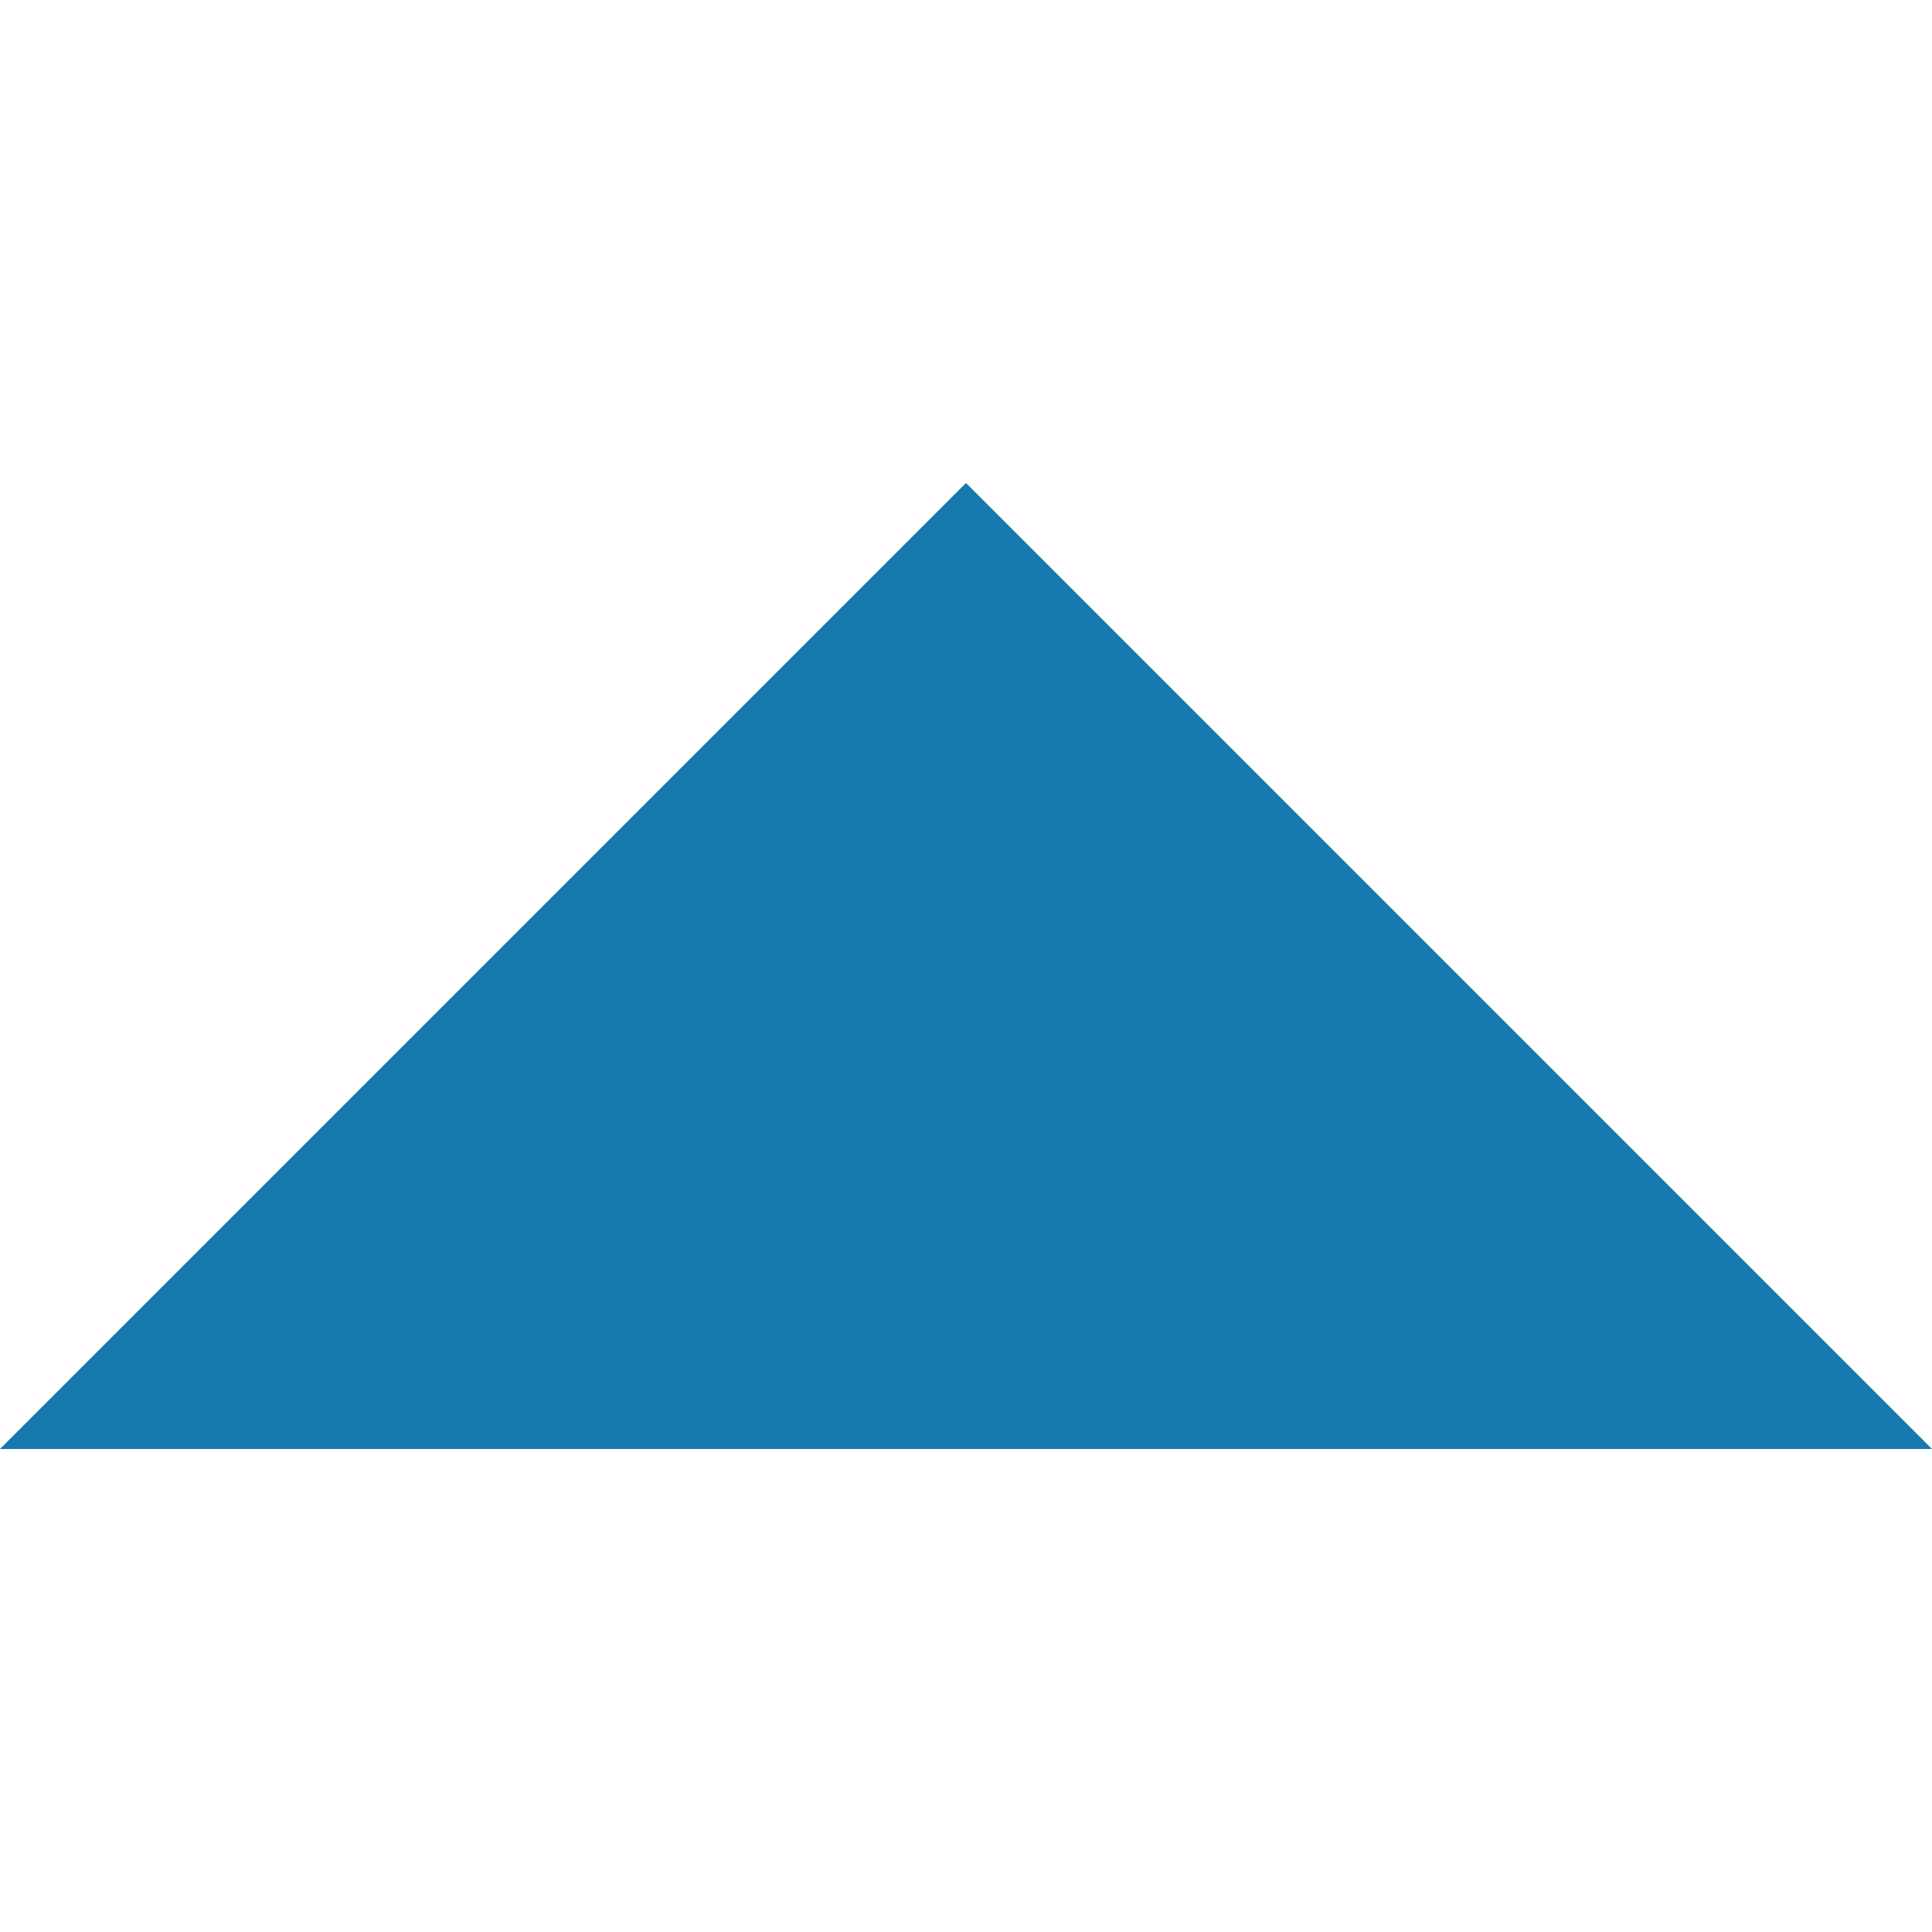
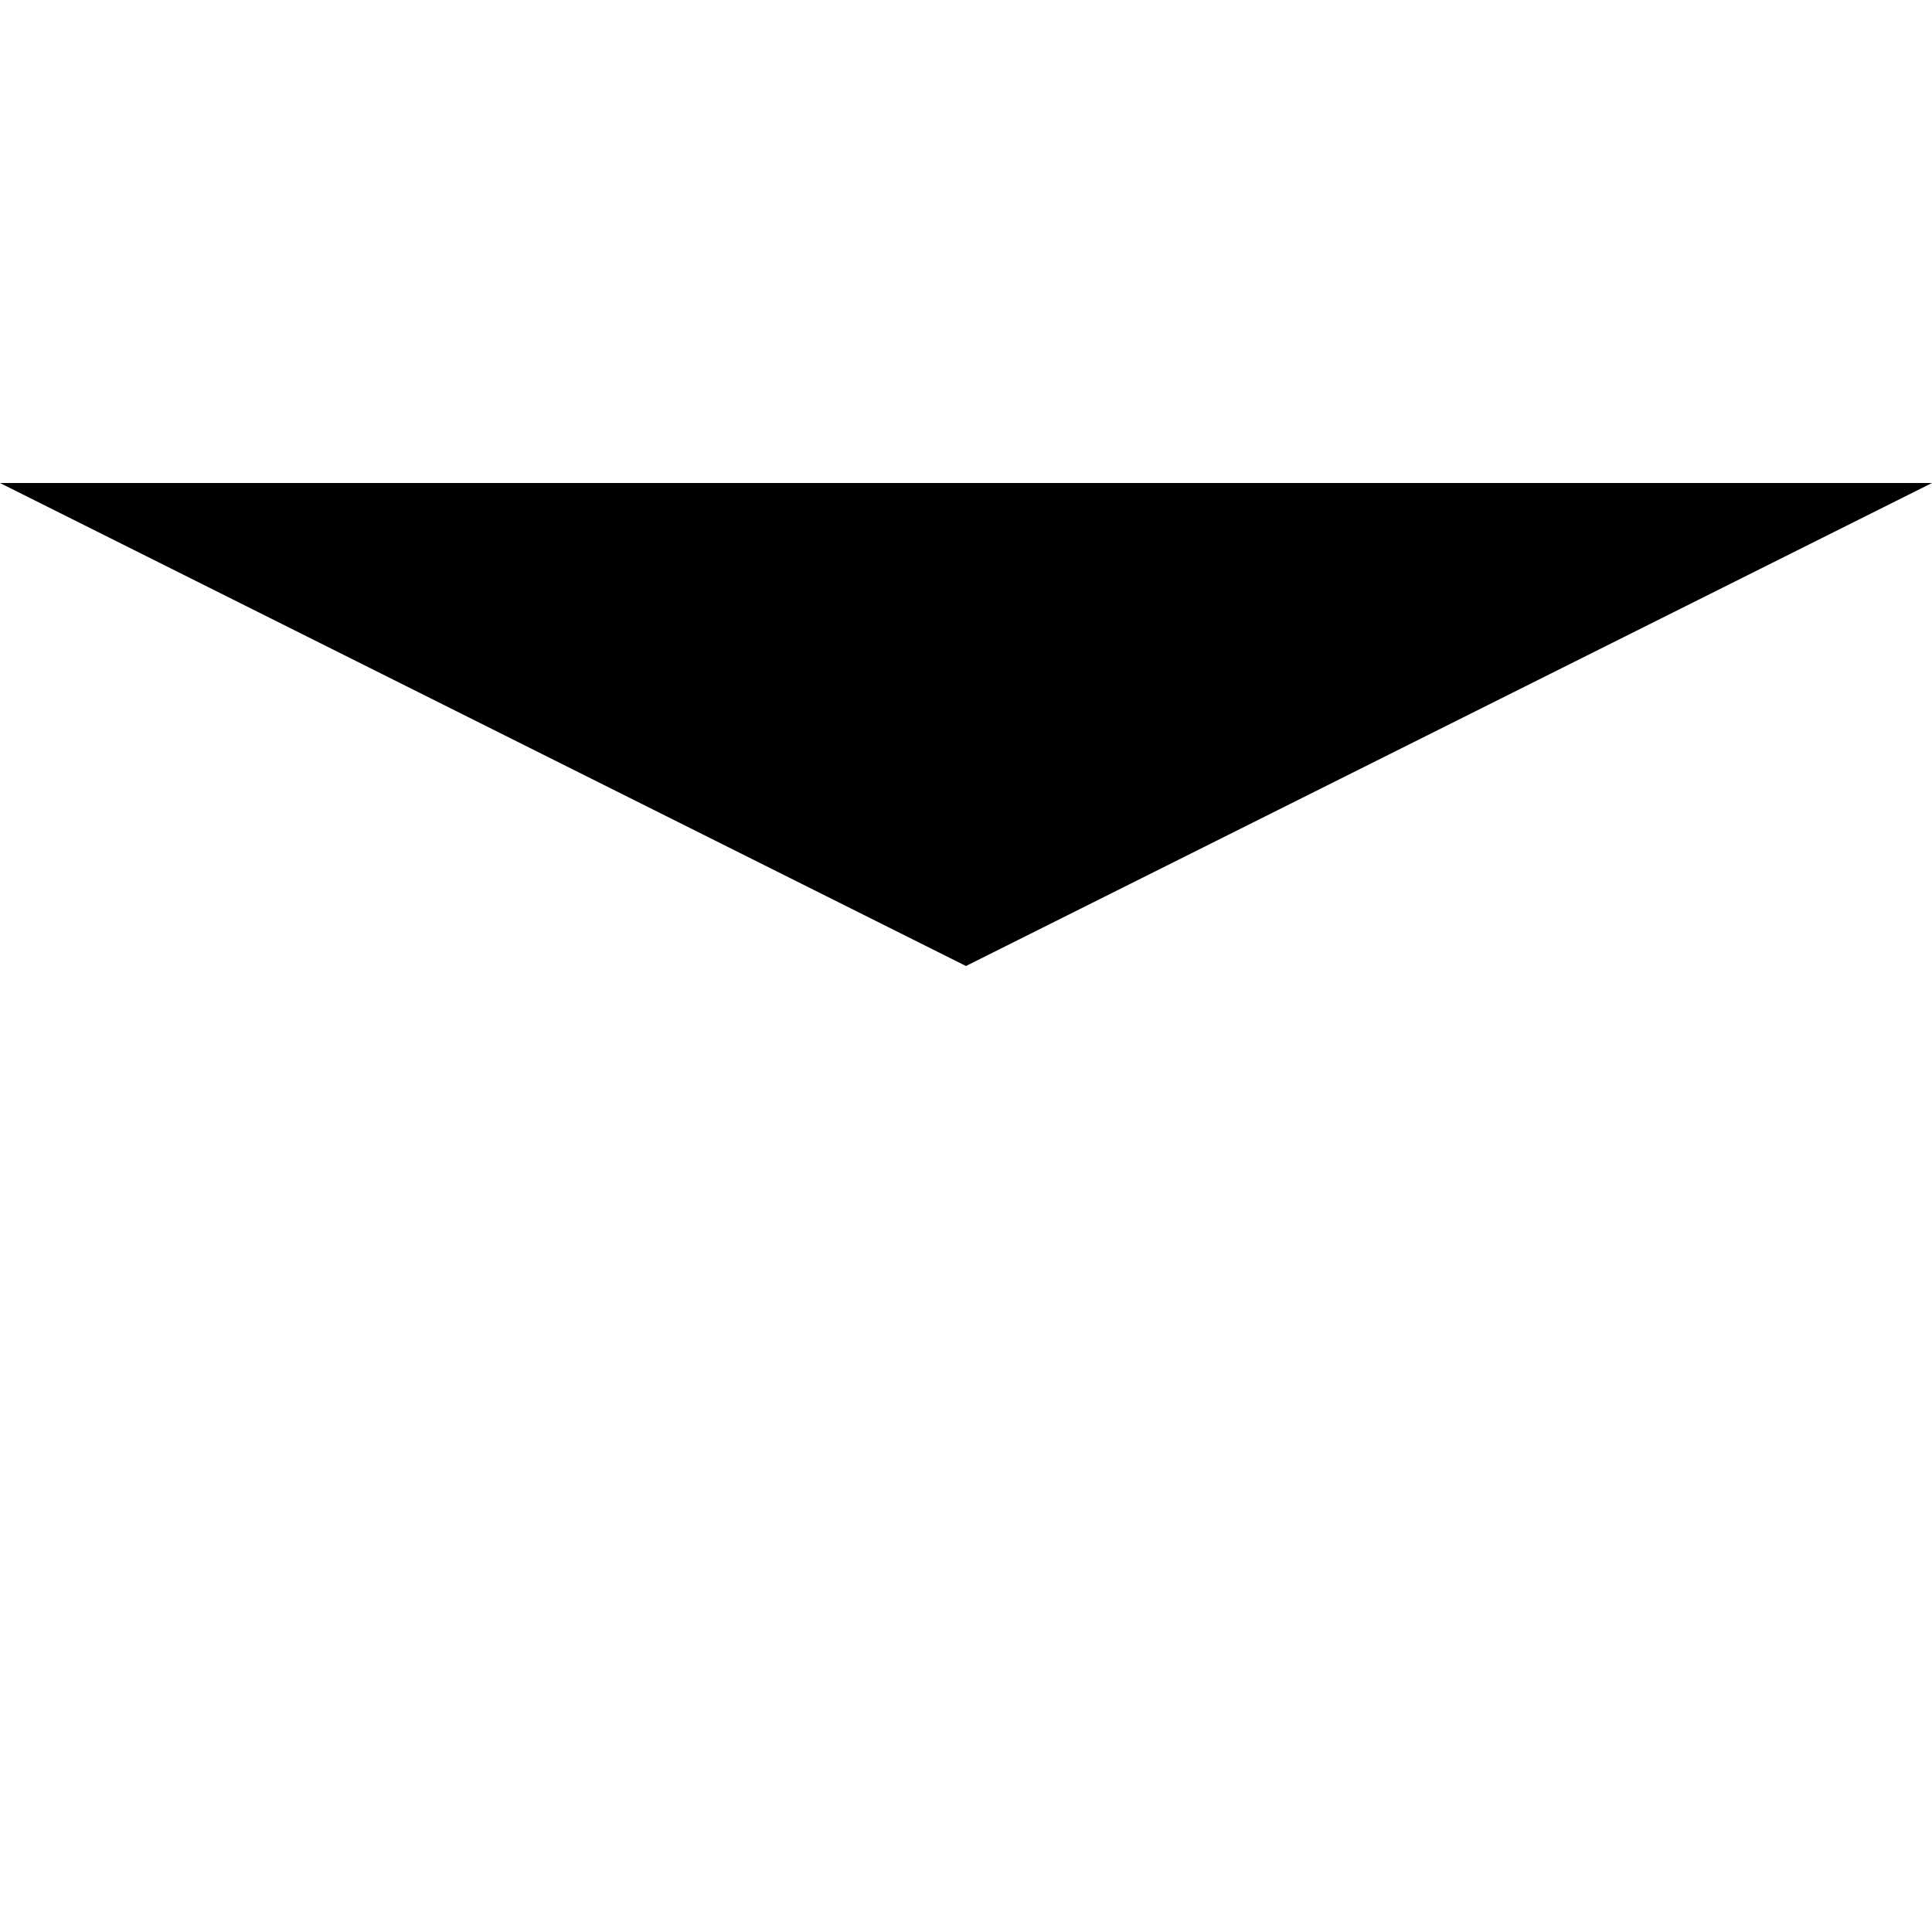
- <svg xmlns="http://www.w3.org/2000/svg" version="1.1" id="Capa_1" x="0px" y="0px" width="255px" height="255px" viewBox="0 0 255 255" fill="#1879AC" xml:space="preserve">
+ <svg xmlns="http://www.w3.org/2000/svg" version="1.1" id="Capa_1" x="0px" y="0px" width="15px" height="15px" viewBox="0 0 15 15" style="enable-background:new 0 0 15 15;" xml:space="preserve">
  <g>
    <g id="arrow-drop-up">
-       <polygon points="0,191.25 127.5,63.75 255,191.25   " />
+       <polygon points="0,3.75 7.5,7.5 15,3.75   " />
    </g>
  </g>
  <g>
</g>
  <g>
</g>
  <g>
</g>
  <g>
</g>
  <g>
</g>
  <g>
</g>
  <g>
</g>
  <g>
</g>
  <g>
</g>
  <g>
</g>
  <g>
</g>
  <g>
</g>
  <g>
</g>
  <g>
</g>
  <g>
</g>
</svg>
